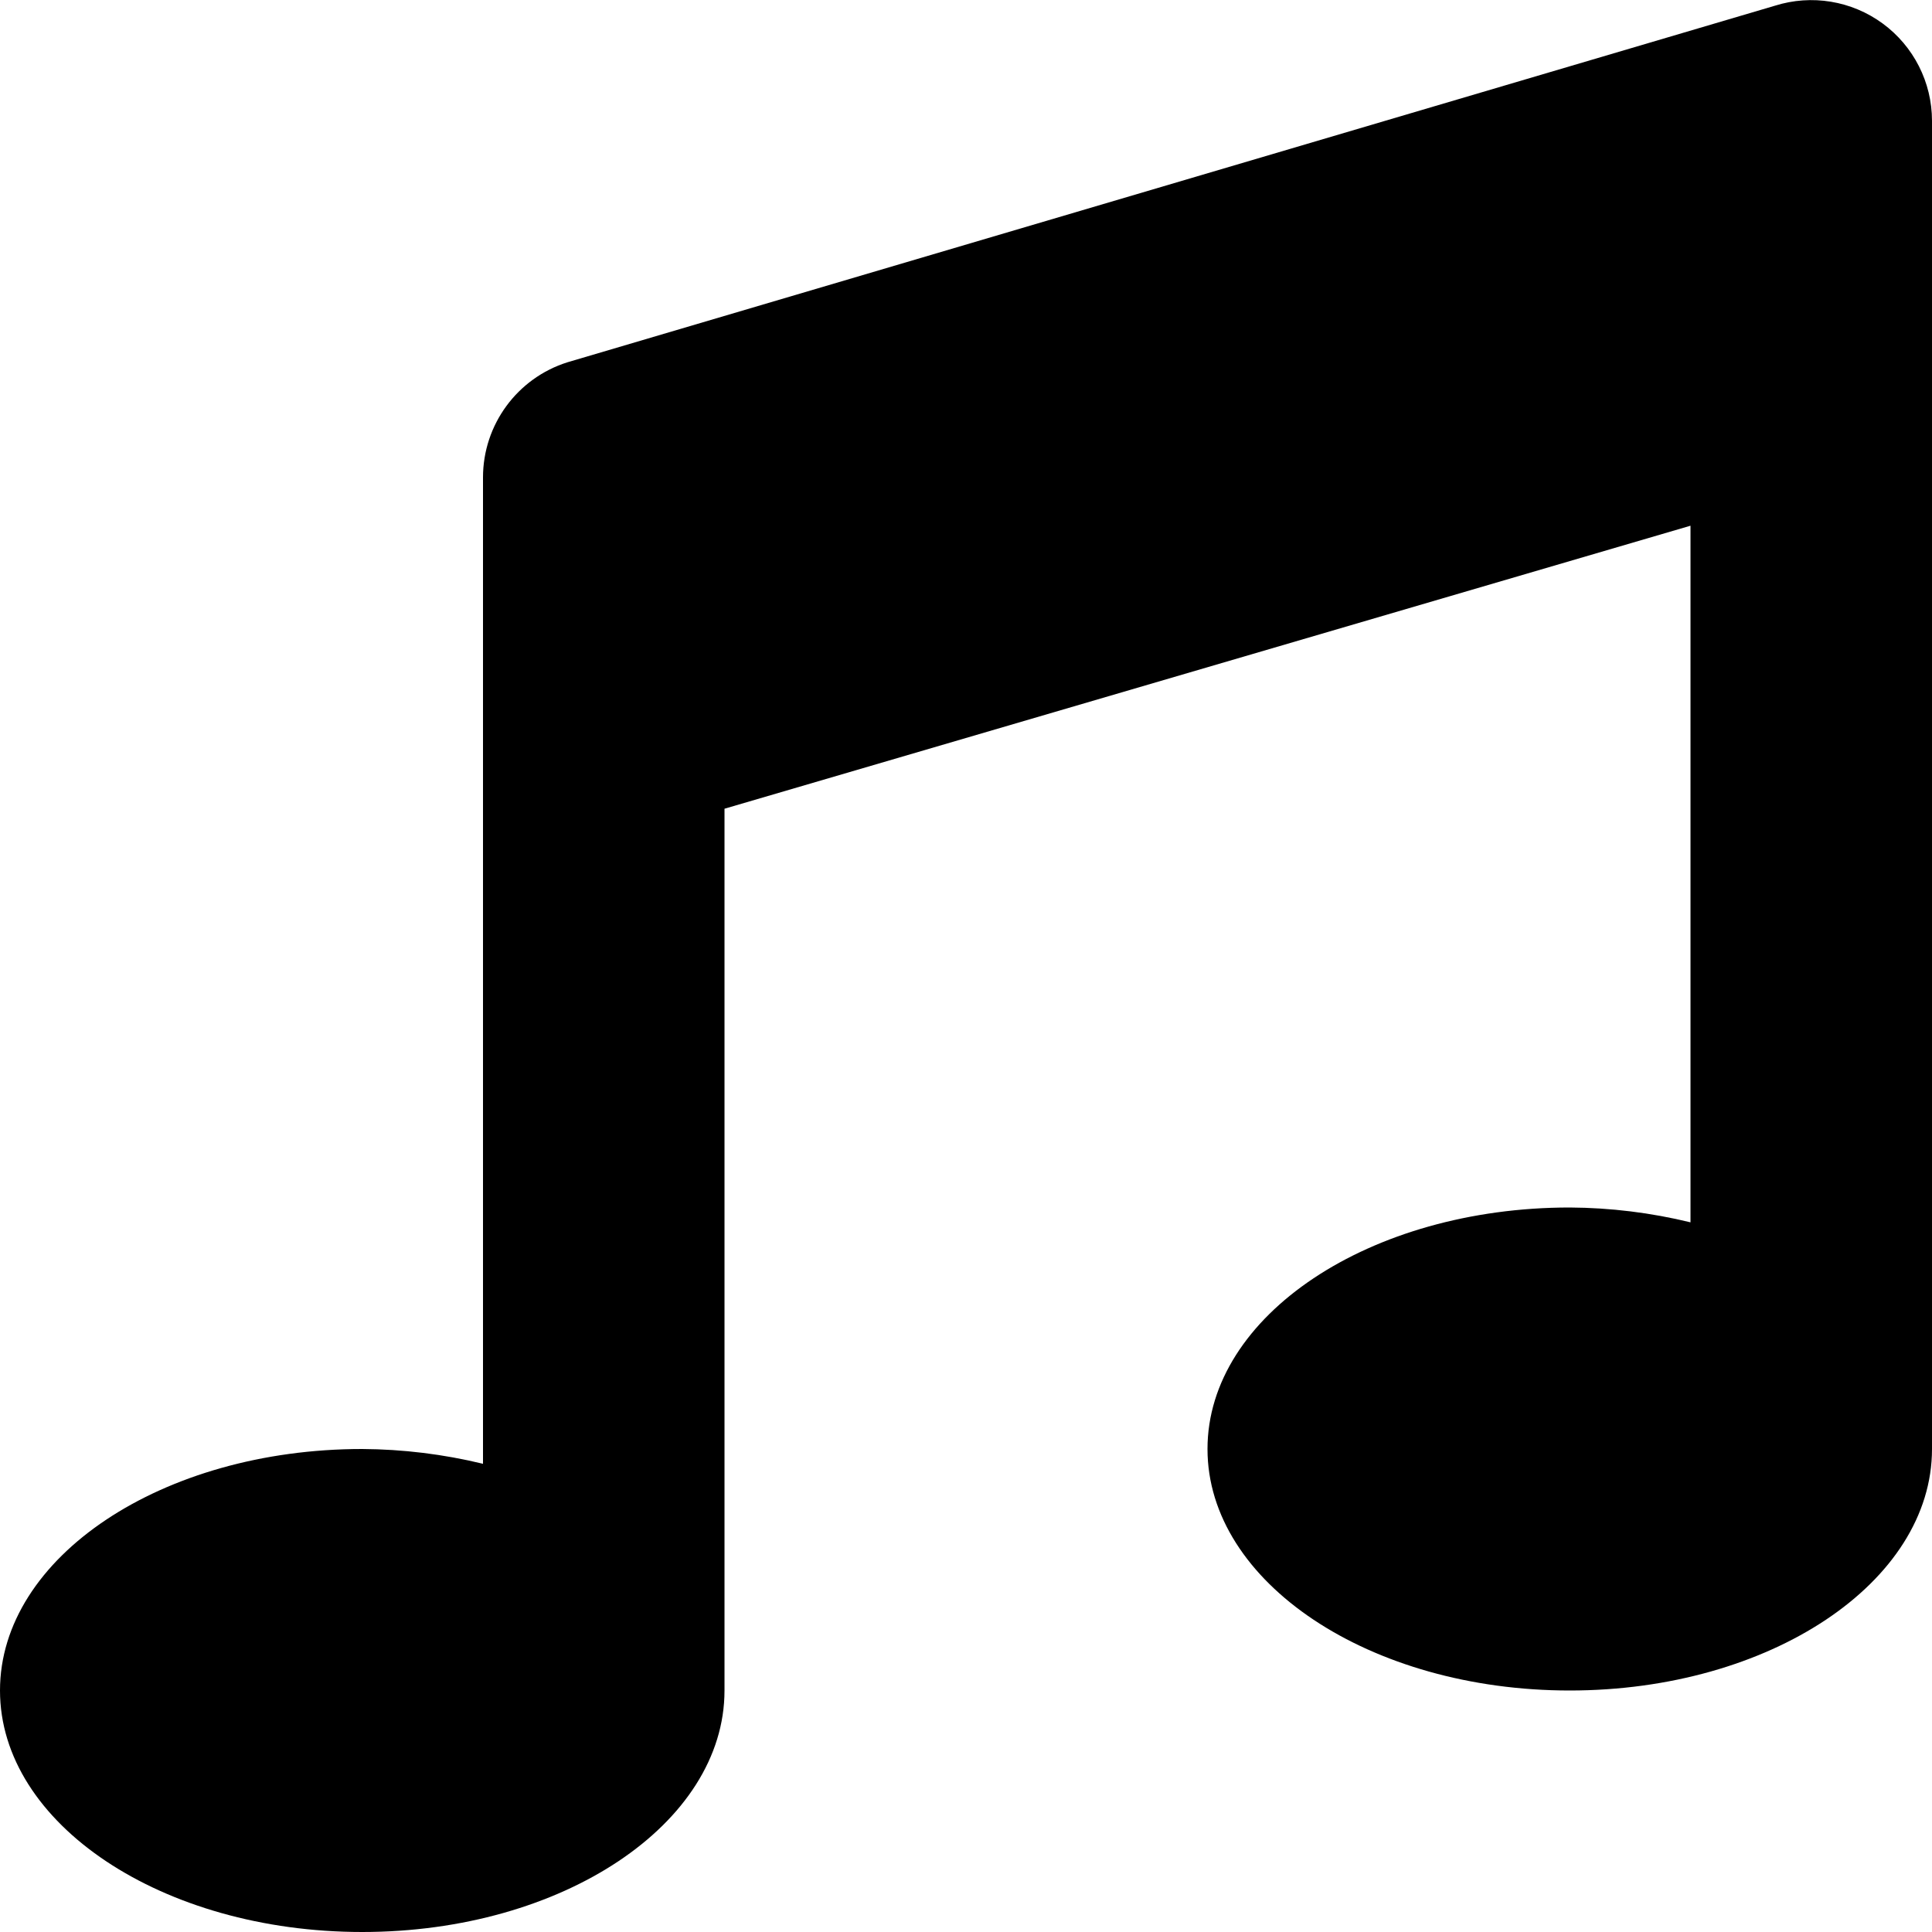
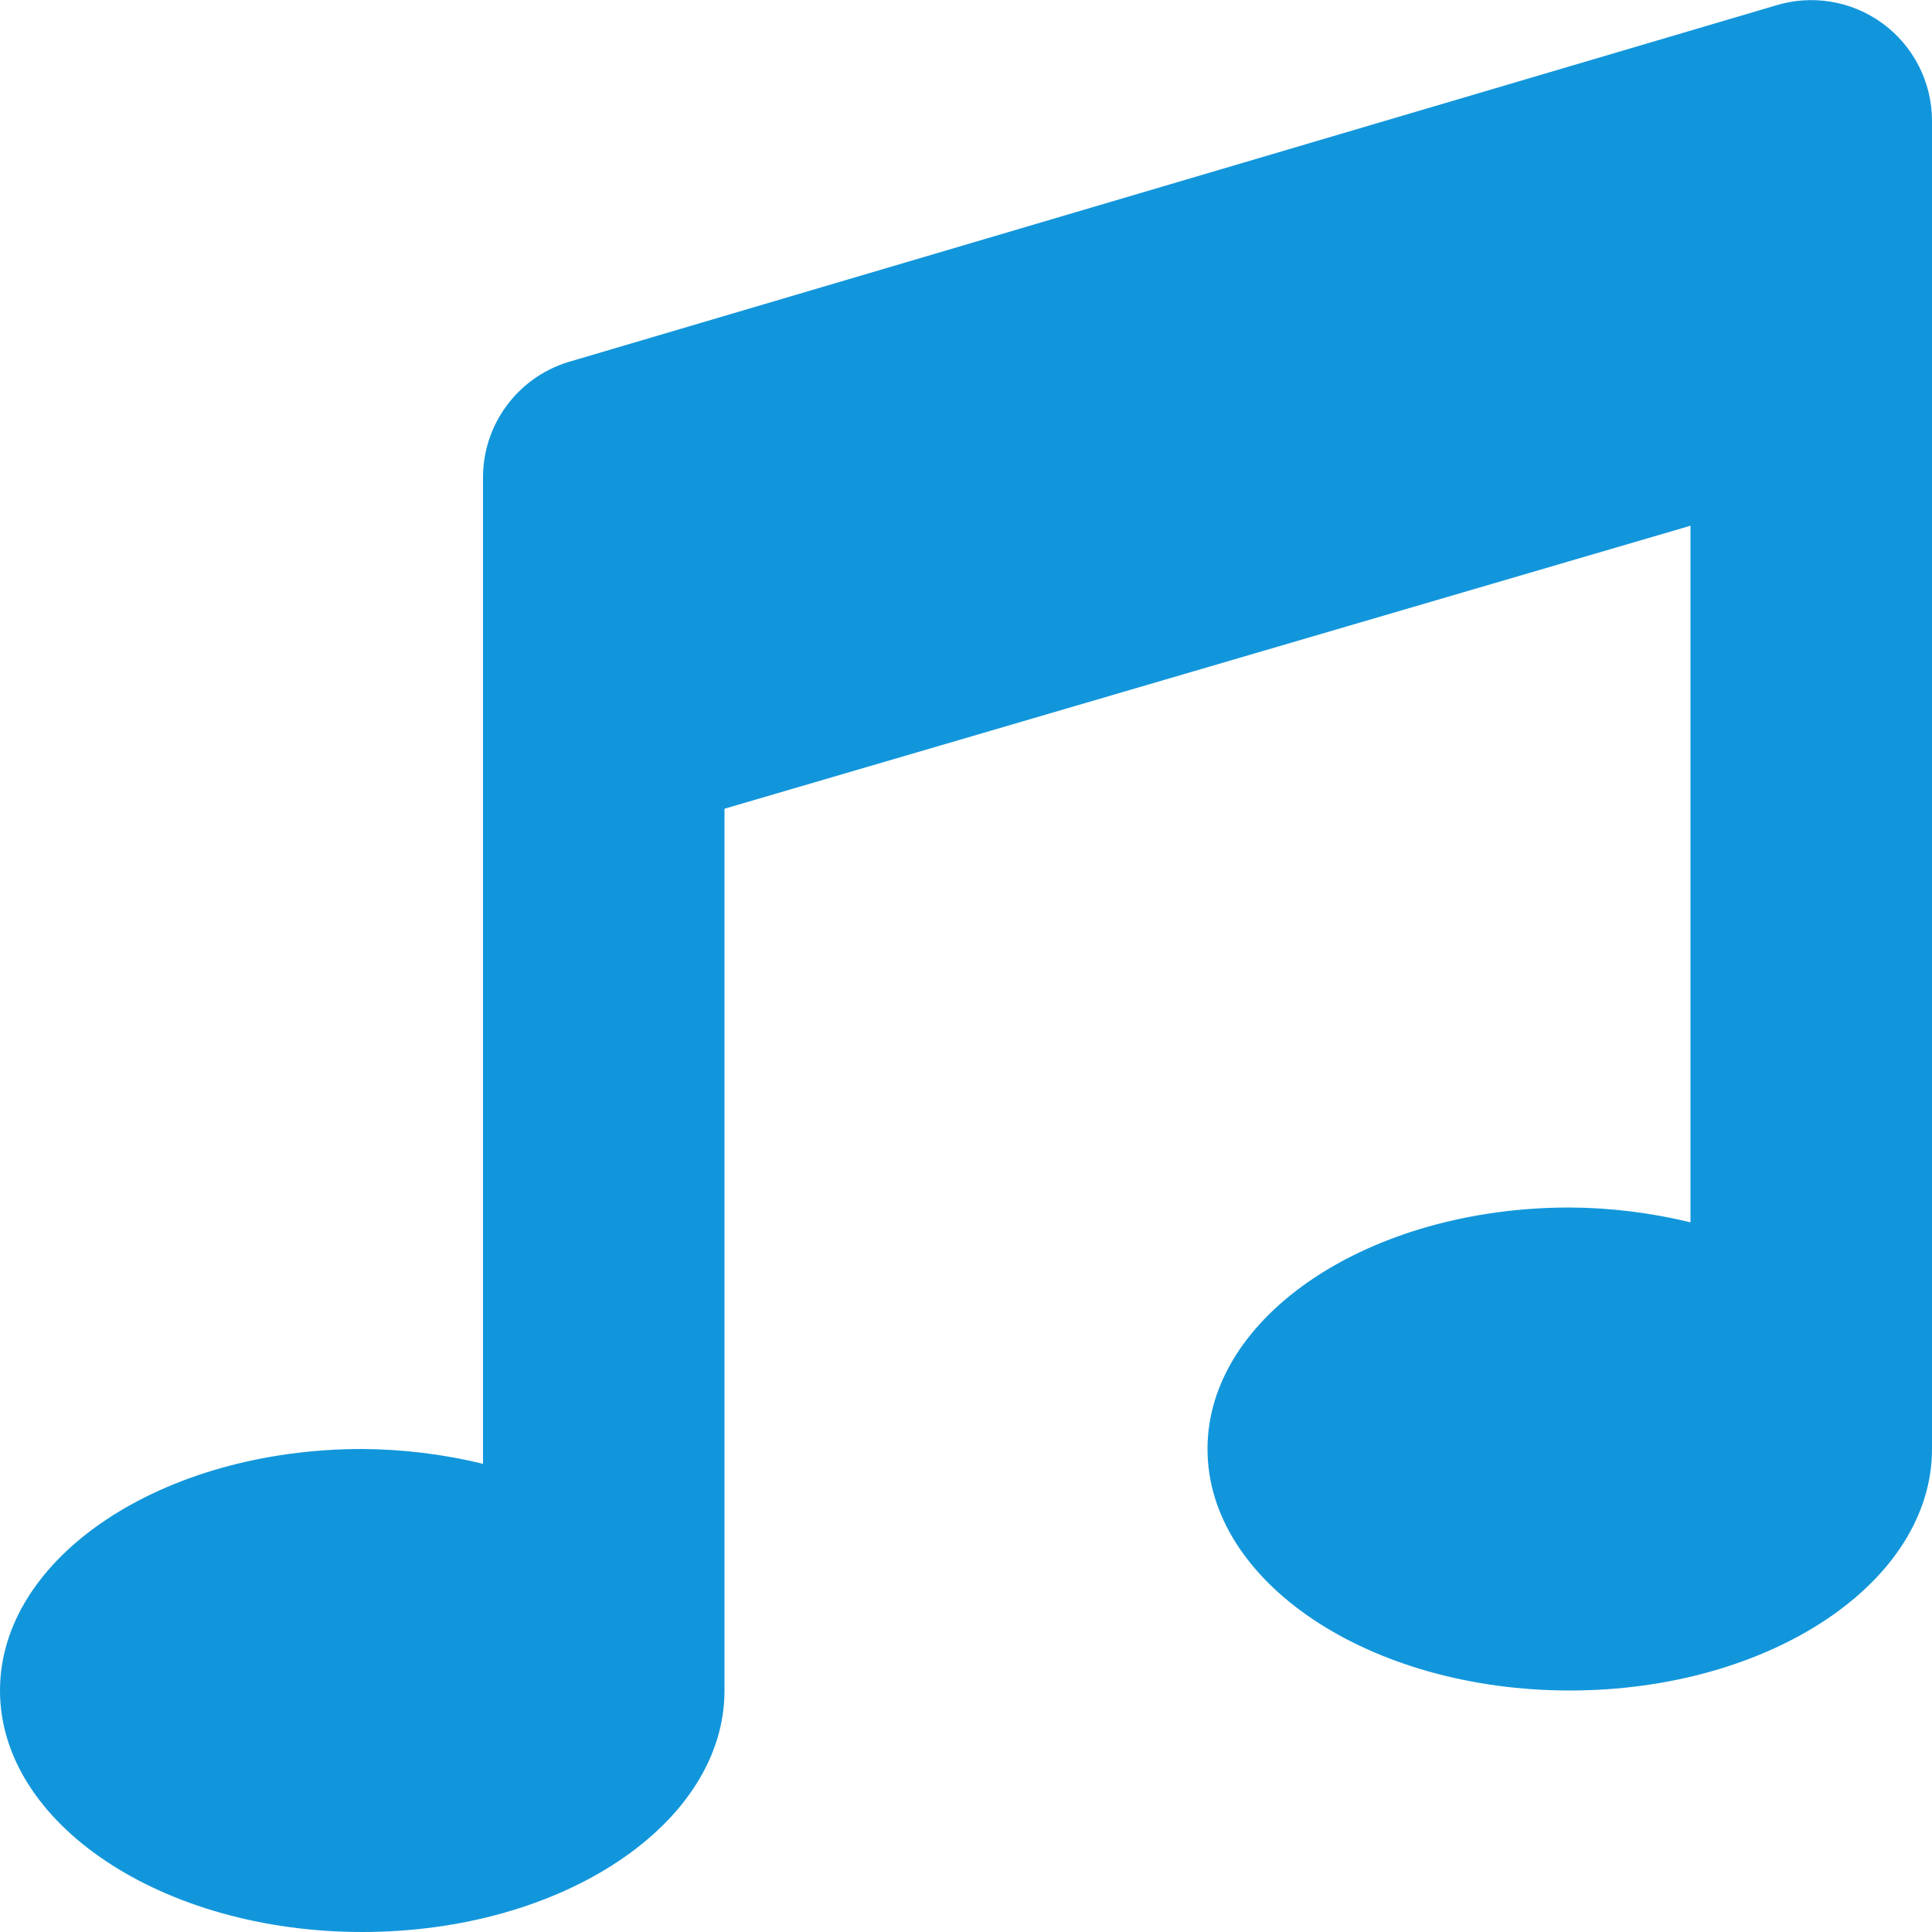
<svg xmlns="http://www.w3.org/2000/svg" viewBox="0 0 512 512">
-   <path d="M470.38 1.51L150.41 96A32 32 0 0 0 128 126.51v261.41A139 139 0 0 0 96 384c-53 0-96 28.66-96 64s43 64 96 64s96-28.66 96-64V214.32l256-75v184.61a138.4 138.4 0 0 0-32-3.93c-53 0-96 28.66-96 64s43 64 96 64s96-28.65 96-64V32a32 32 0 0 0-41.62-30.49z" fill="currentColor" />
+   <path d="M470.38 1.51L150.41 96A32 32 0 0 0 128 126.51v261.41A139 139 0 0 0 96 384c-53 0-96 28.66-96 64s43 64 96 64s96-28.66 96-64V214.32l256-75v184.61a138.4 138.4 0 0 0-32-3.93c-53 0-96 28.66-96 64s43 64 96 64s96-28.65 96-64V32a32 32 0 0 0-41.62-30.49z" fill="#1296db" />
</svg>
